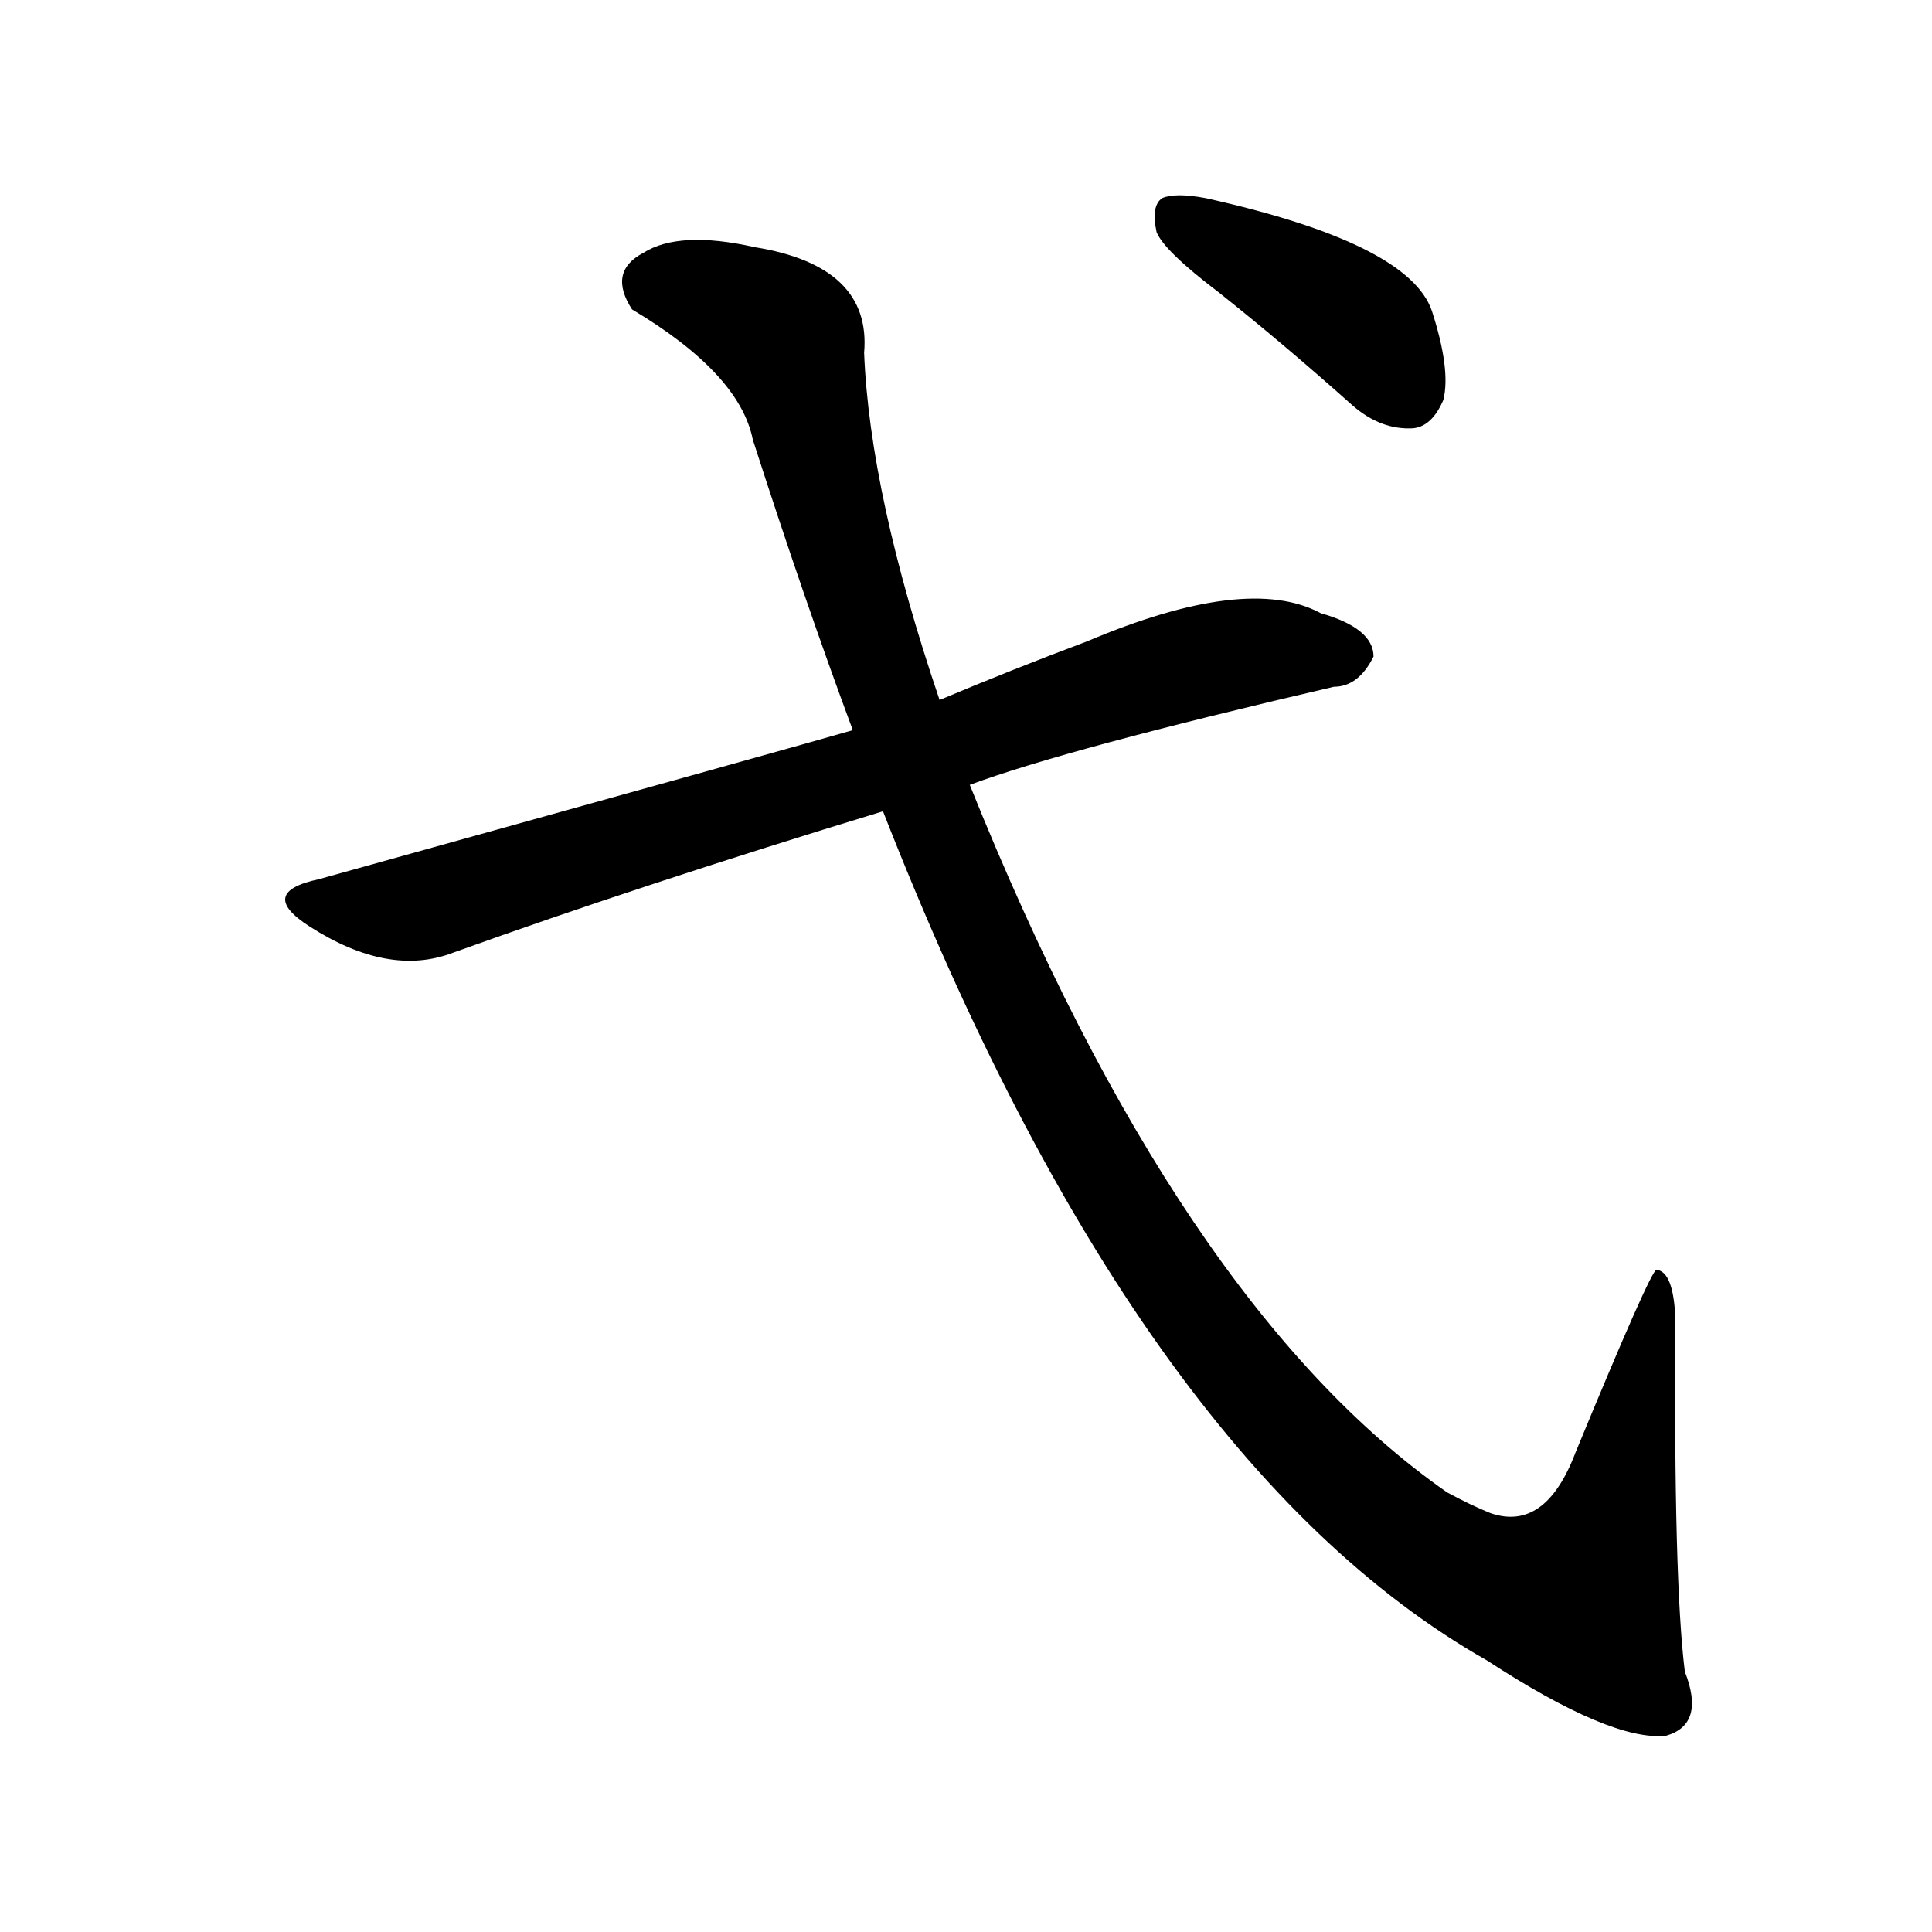
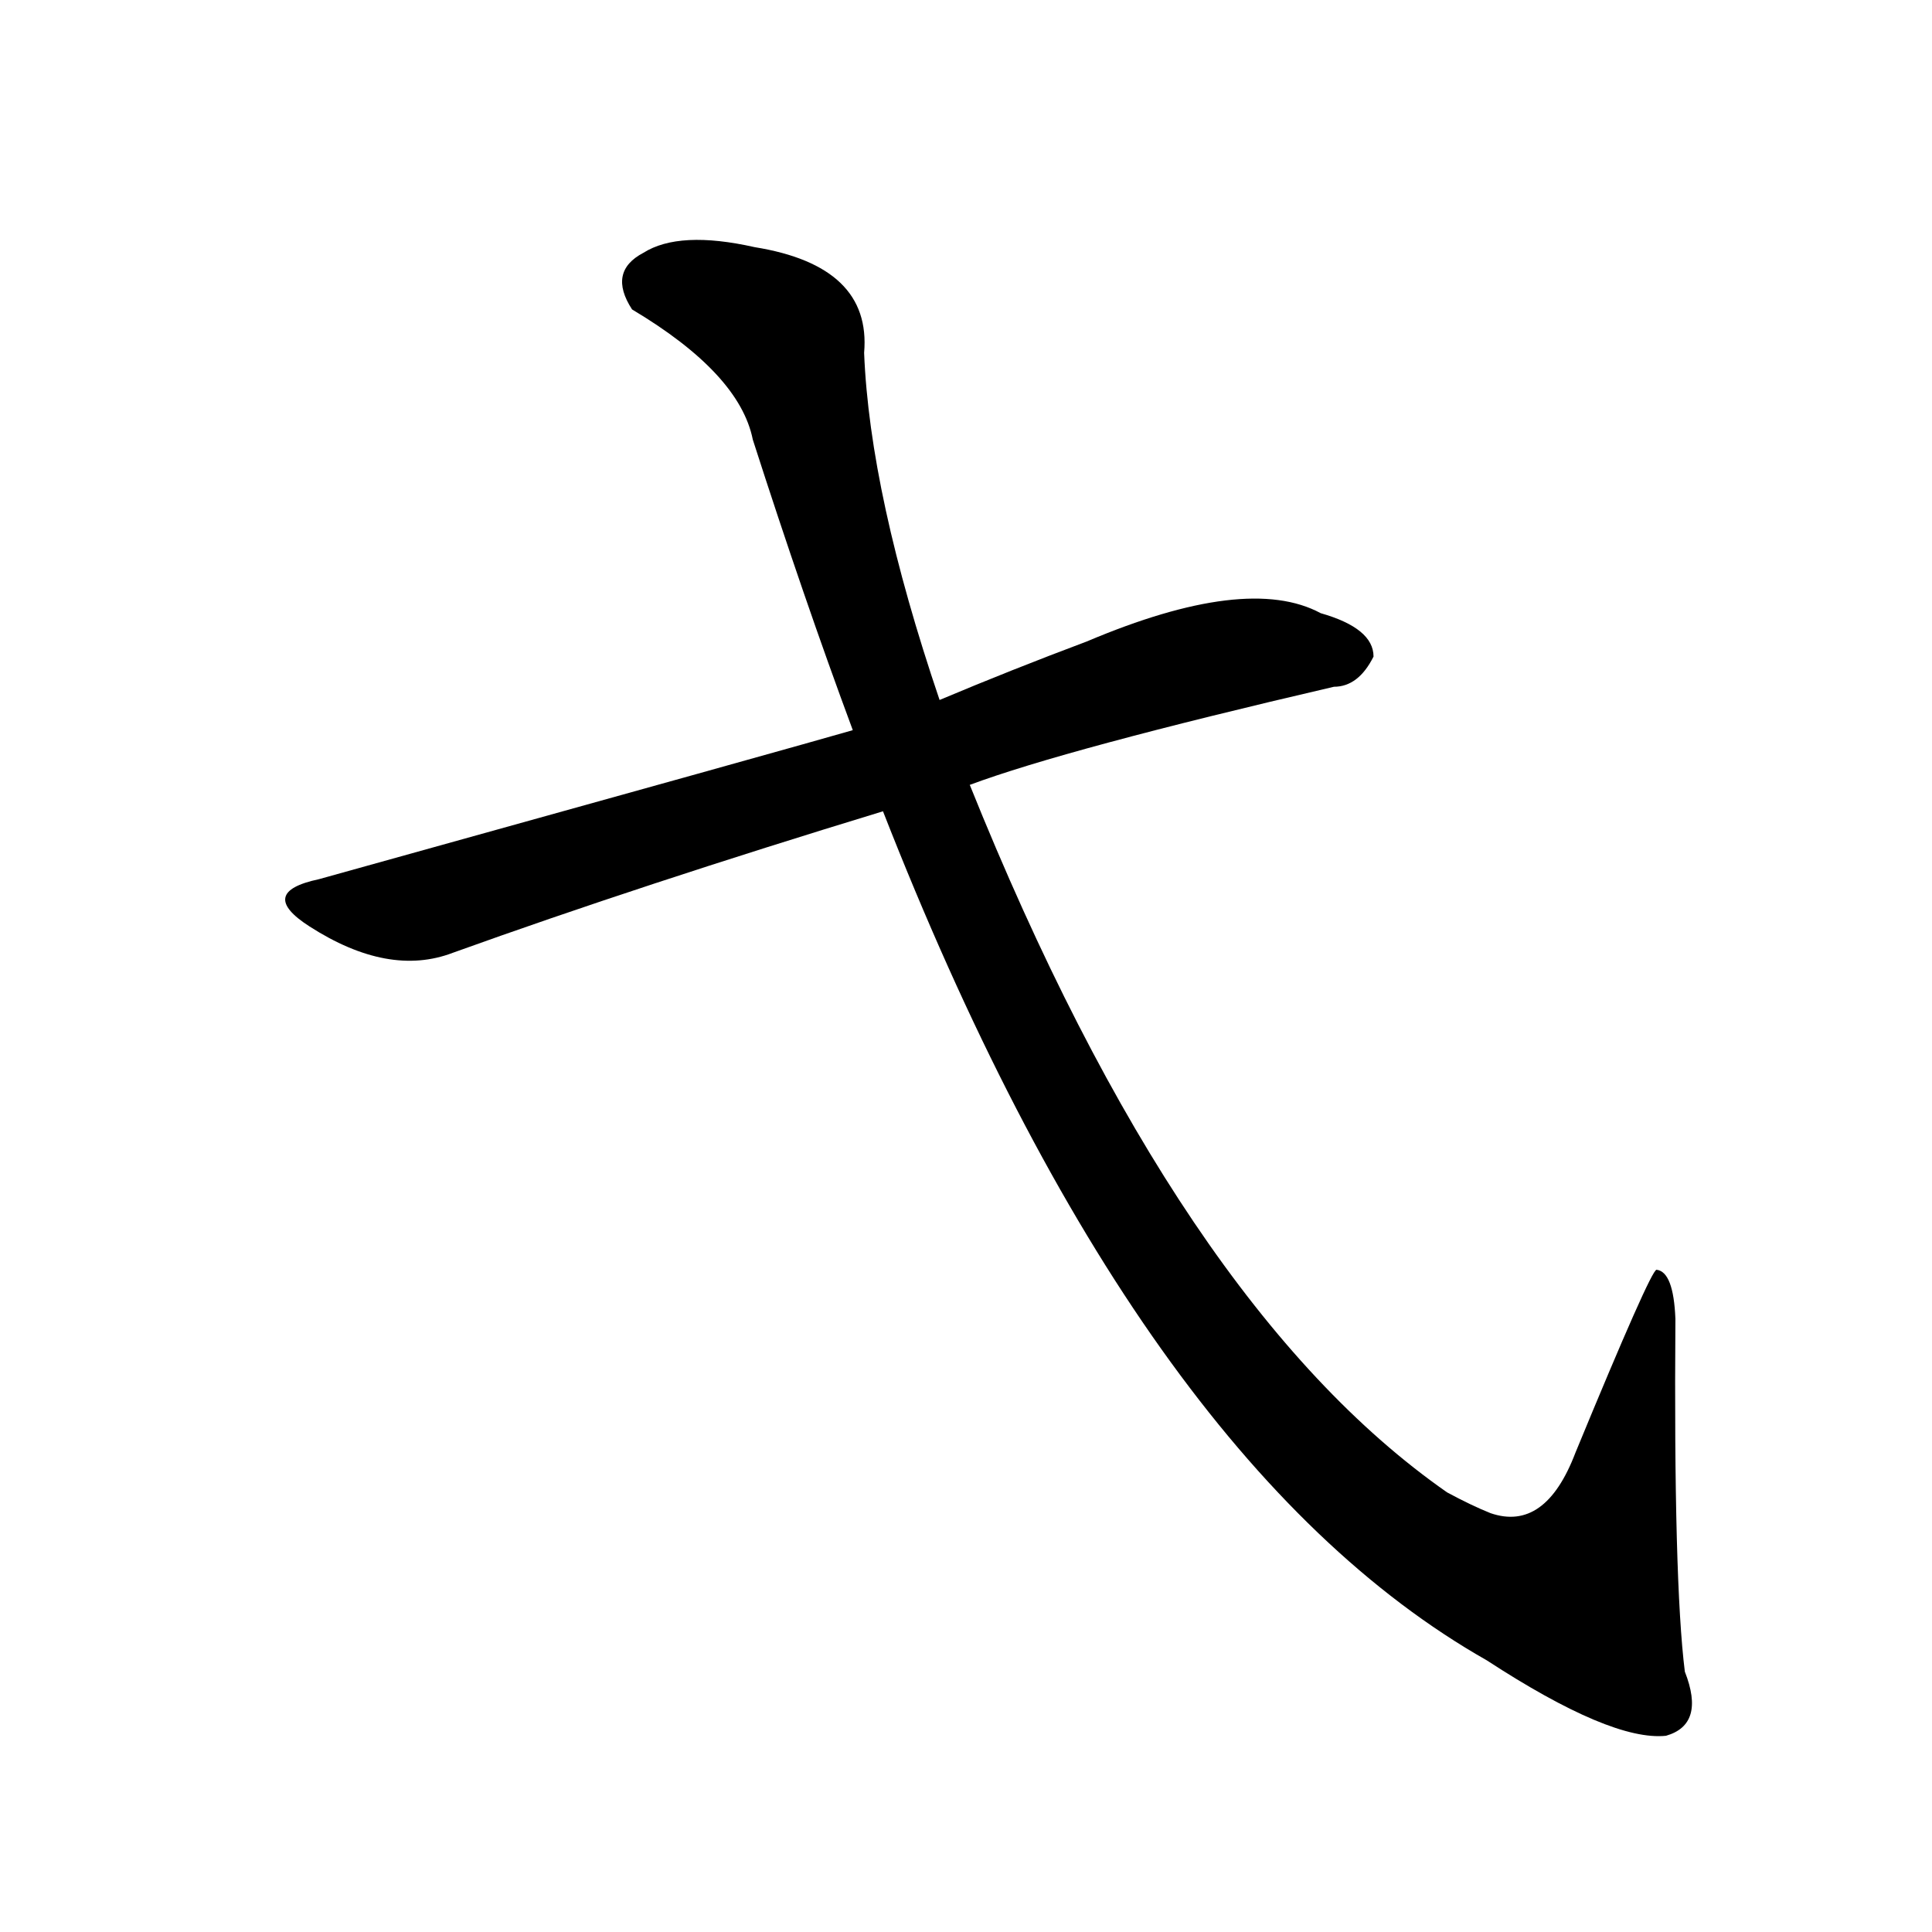
<svg xmlns="http://www.w3.org/2000/svg" version="1.1" viewBox="0 0 1024 1024">
  <g transform="scale(1, -1) translate(0, -900)">
    <path d="M 514 484 Q 565 503 707 536 Q 720 536 728 552 Q 728 567 700 575 Q 661 596 576 560 Q 536 545 498 529 L 452 513 Q 428 506 169 434 Q 136 427 164 409 Q 206 382 240 395 Q 340 431 468 470 L 514 484 Z" fill="black" />
    <path d="M 468 470 Q 603 125 788 20 Q 854 -23 883 -20 Q 904 -14 893 14 Q 887 62 888 201 Q 887 226 878 227 Q 875 227 835 130 Q 819 88 790 98 Q 780 102 767 109 Q 625 208 514 484 L 498 529 Q 461 638 458 713 Q 462 759 400 769 Q 360 778 341 766 Q 322 756 335 736 Q 392 702 399 667 Q 426 583 452 513 L 468 470 Z" fill="black" />
-     <path d="M 646 745 Q 680 718 717 685 Q 732 672 749 673 Q 759 674 765 688 Q 769 704 759 735 Q 747 771 639 795 Q 623 798 616 795 Q 610 791 613 777 Q 617 767 646 745 Z" fill="black" />
  </g>
</svg>
